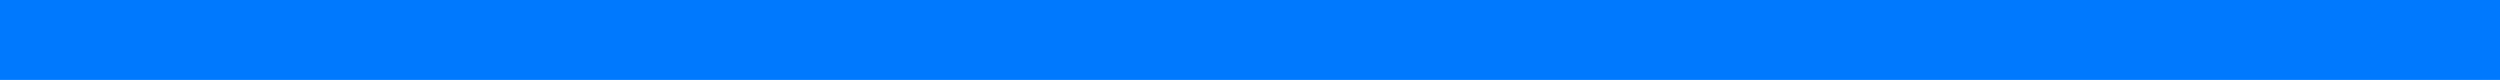
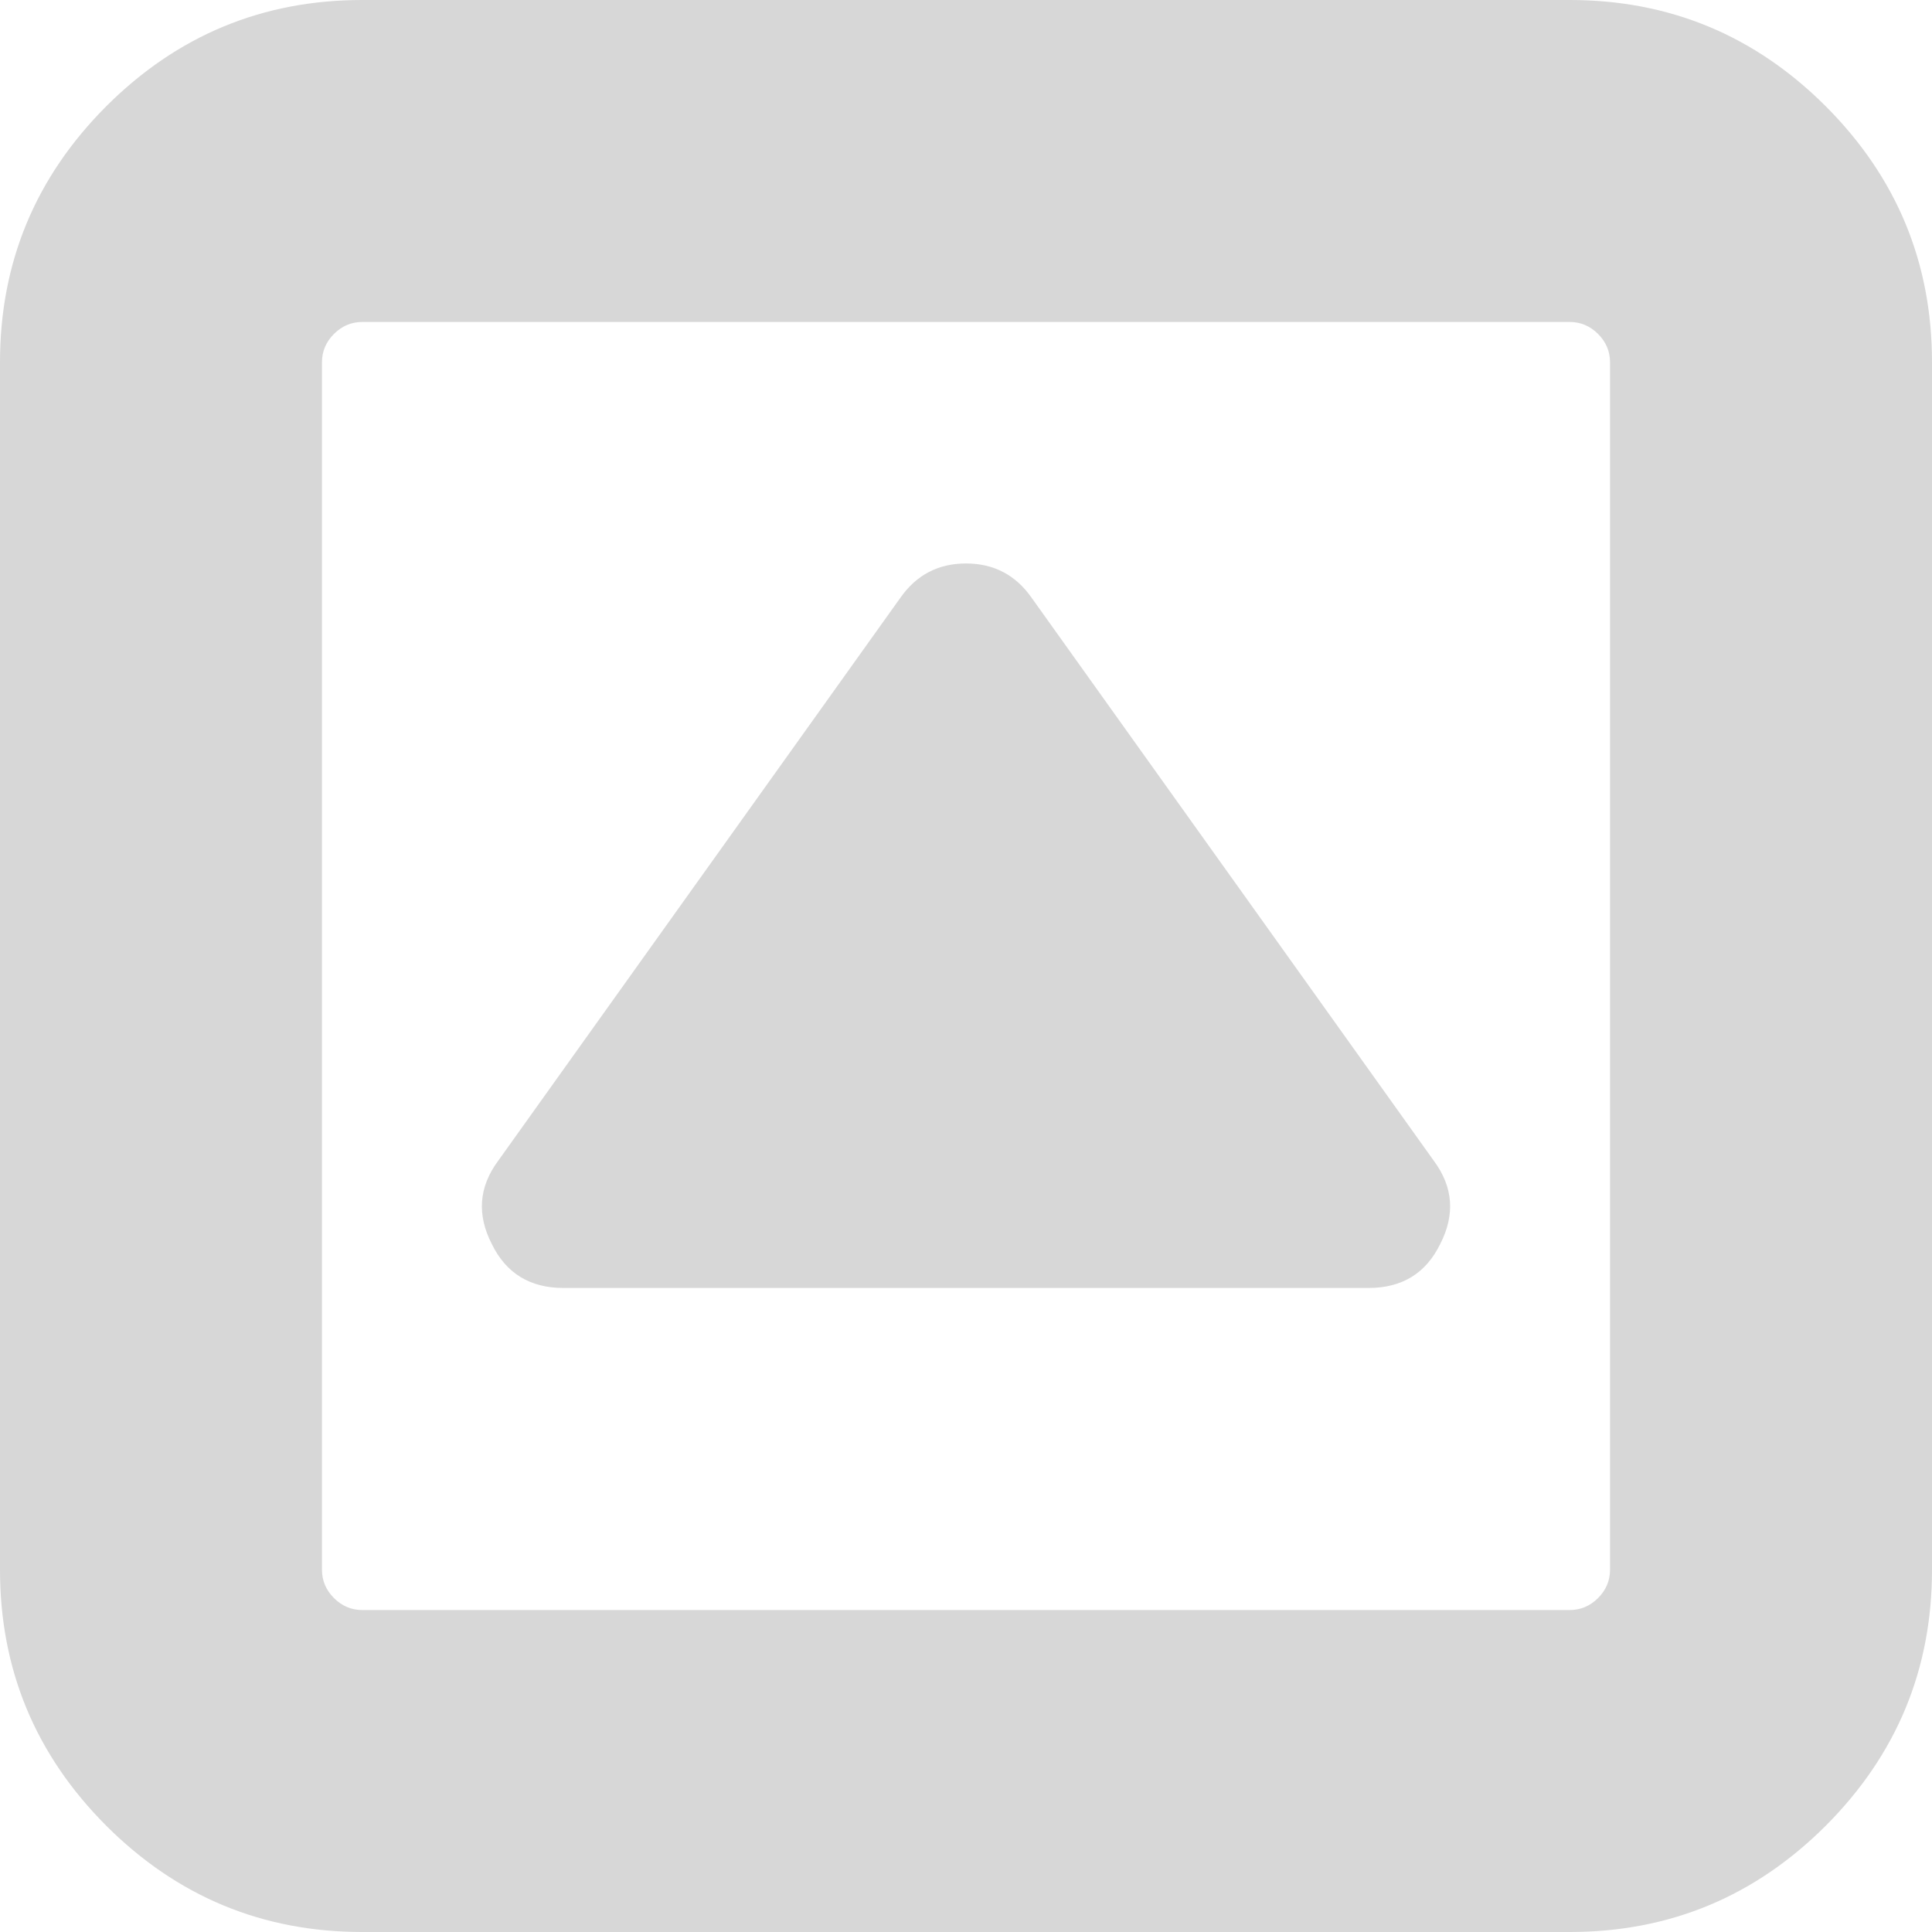
- <svg xmlns="http://www.w3.org/2000/svg" version="1.1" width="1001px" height="32px">
-   <g transform="matrix(1 0 0 1 -16 -17 )">
-     <path d="M 0 32  L 0 0  L 88.218 0  L 1001 0  L 1001 32  L 0 32  Z " fill-rule="nonzero" fill="#0079fe" stroke="none" transform="matrix(1 0 0 1 16 17 )" />
+ <svg xmlns="http://www.w3.org/2000/svg" version="1.1" width="20px" height="20px">
+   <g transform="matrix(1 0 0 1 -665 -92 )">
+     <path d="M 14.844 12.018  C 15.043 12.287  15.065 12.574  14.909 12.878  C 14.761 13.181  14.514 13.333  14.167 13.333  L 5.833 13.333  C 5.486 13.333  5.239 13.181  5.091 12.878  C 4.935 12.574  4.957 12.287  5.156 12.018  L 9.323 6.185  C 9.488 5.951  9.714 5.833  10 5.833  C 10.286 5.833  10.512 5.951  10.677 6.185  L 14.844 12.018  Z M 16.543 16.543  C 16.625 16.461  16.667 16.363  16.667 16.25  L 16.667 3.75  C 16.667 3.637  16.625 3.539  16.543 3.457  C 16.461 3.375  16.363 3.333  16.25 3.333  L 3.75 3.333  C 3.637 3.333  3.539 3.375  3.457 3.457  C 3.375 3.539  3.333 3.637  3.333 3.75  L 3.333 16.25  C 3.333 16.363  3.375 16.461  3.457 16.543  C 3.539 16.625  3.637 16.667  3.75 16.667  L 16.25 16.667  C 16.363 16.667  16.461 16.625  16.543 16.543  Z M 18.9 1.1  C 19.633 1.834  20 2.717  20 3.75  L 20 16.25  C 20 17.283  19.633 18.166  18.9 18.9  C 18.166 19.633  17.283 20  16.25 20  L 3.75 20  C 2.717 20  1.834 19.633  1.1 18.9  C 0.367 18.166  0 17.283  0 16.25  L 0 3.75  C 0 2.717  0.367 1.834  1.1 1.1  C 1.834 0.367  2.717 0  3.75 0  L 16.25 0  C 17.283 0  18.166 0.367  18.9 1.1  Z " fill-rule="nonzero" fill="#d7d7d7" stroke="none" transform="matrix(1 0 0 1 665 92 )" />
  </g>
</svg>
